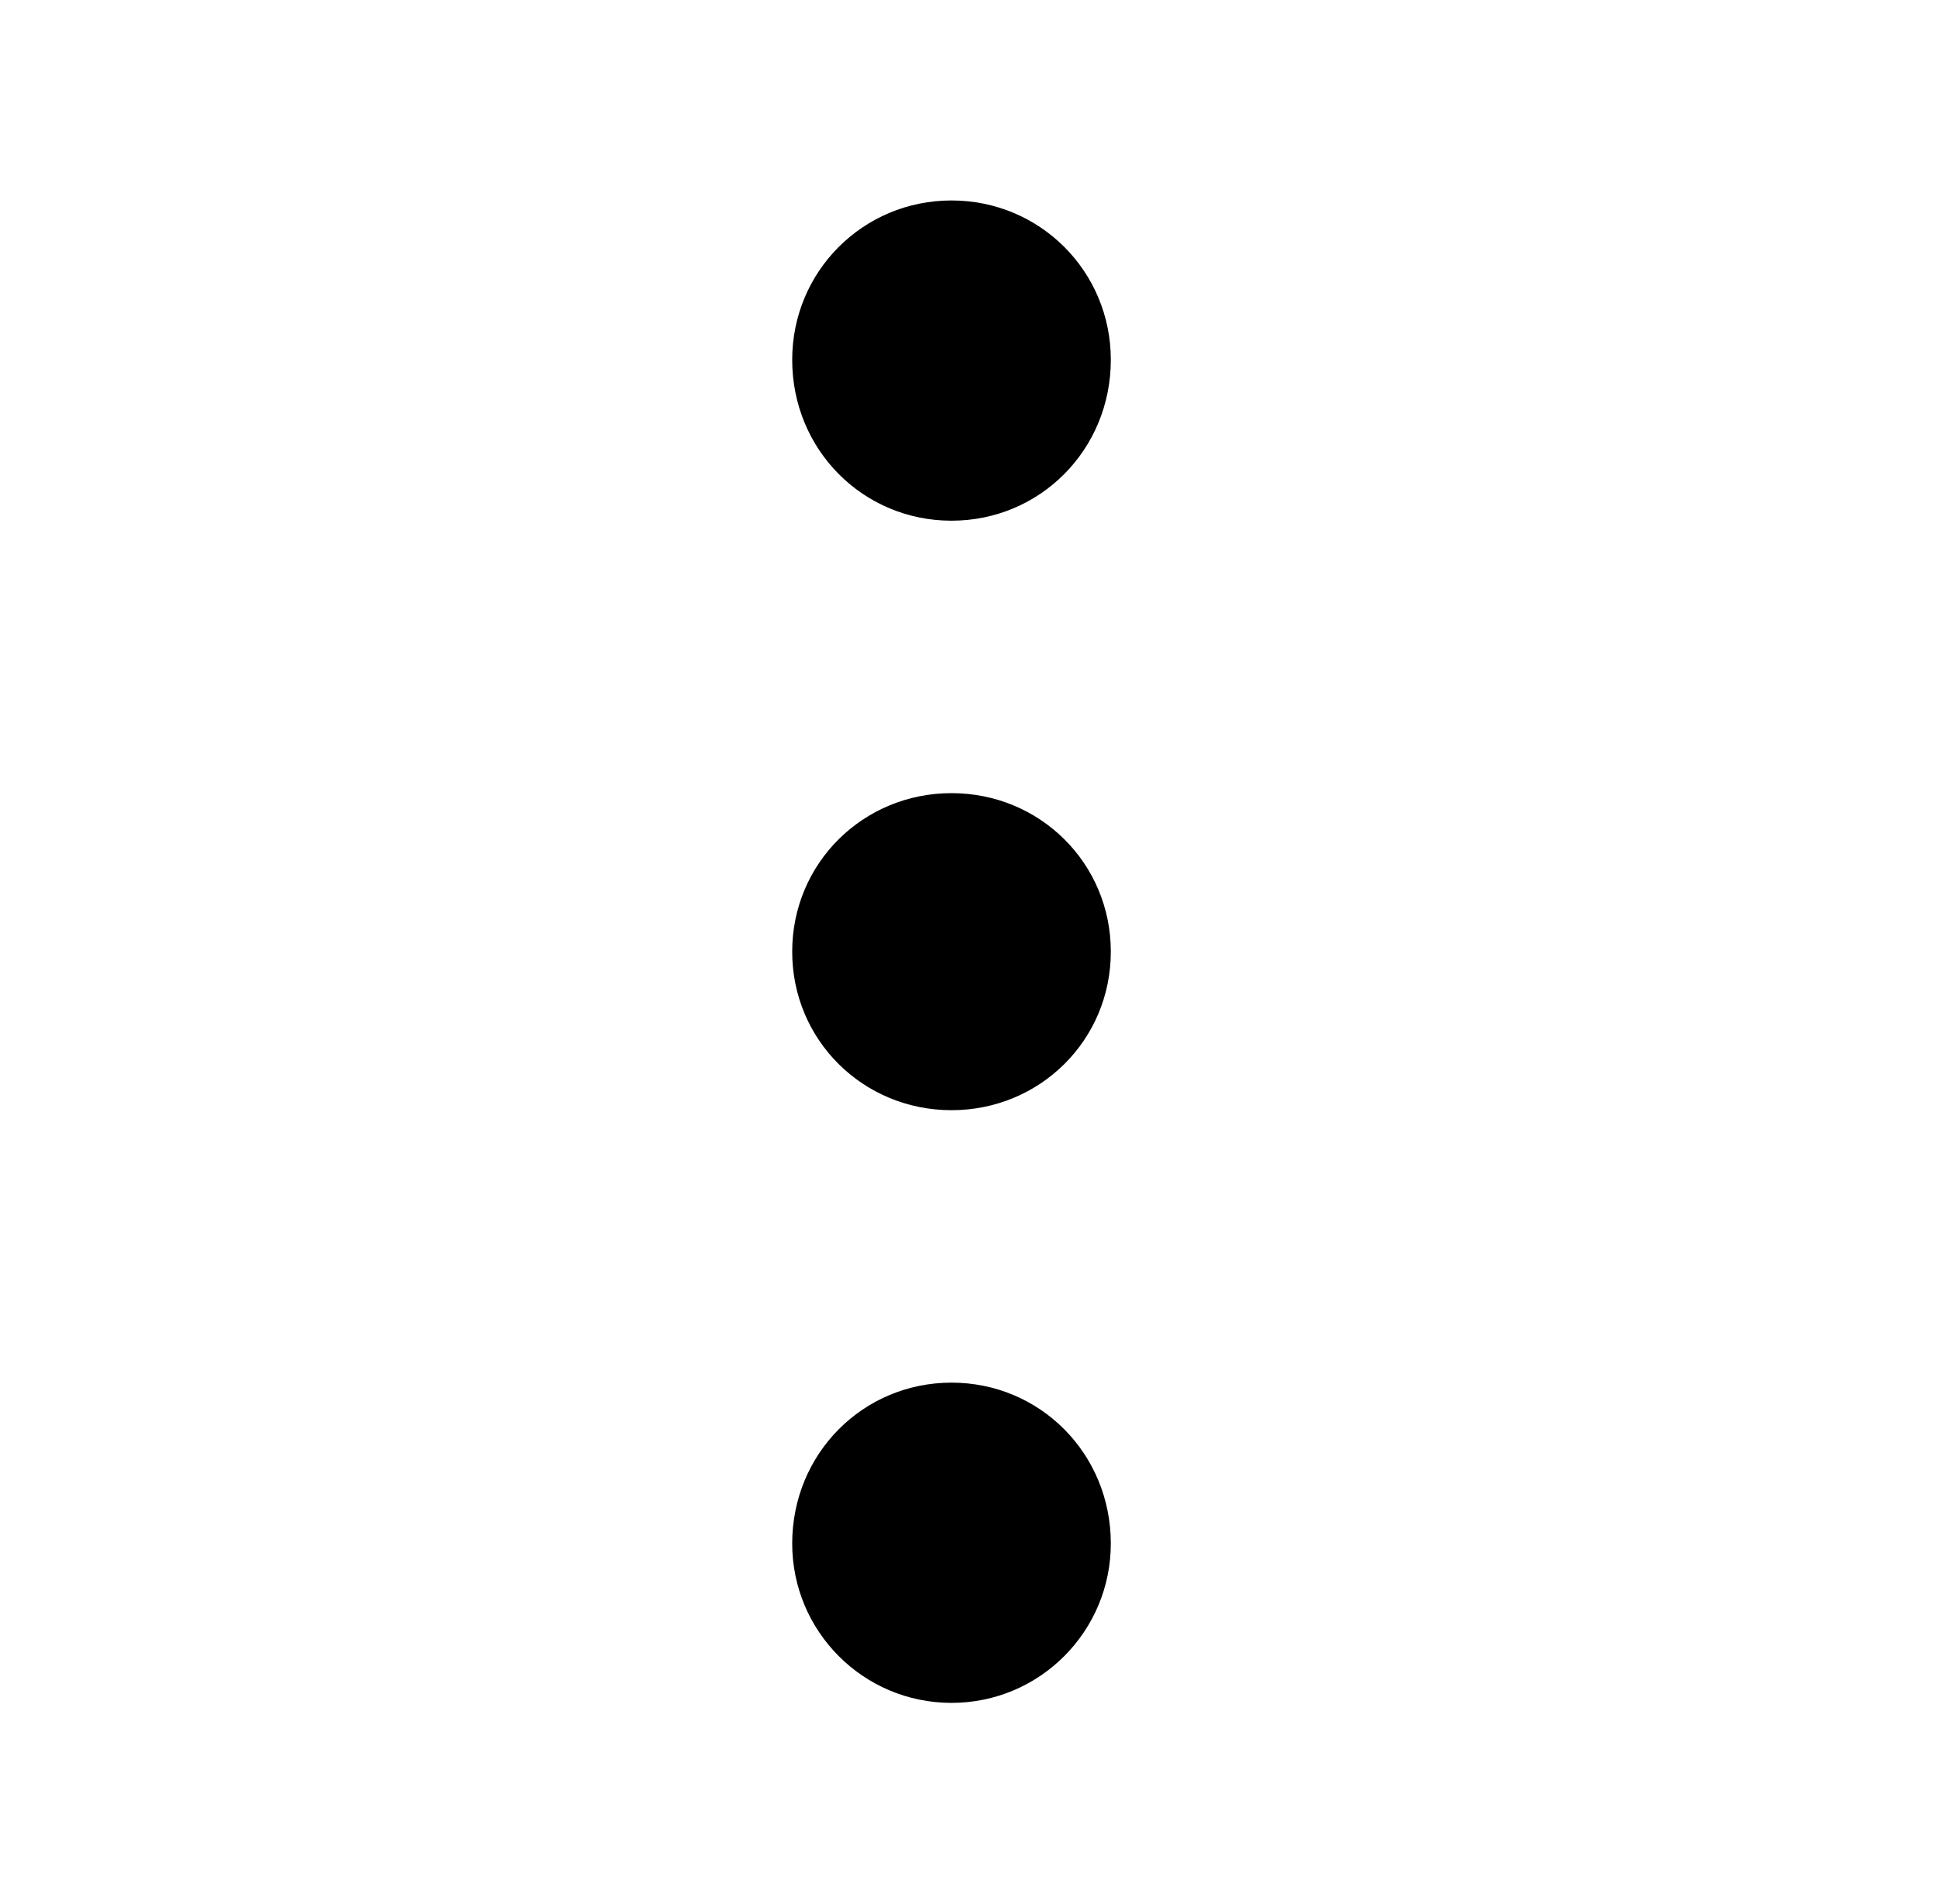
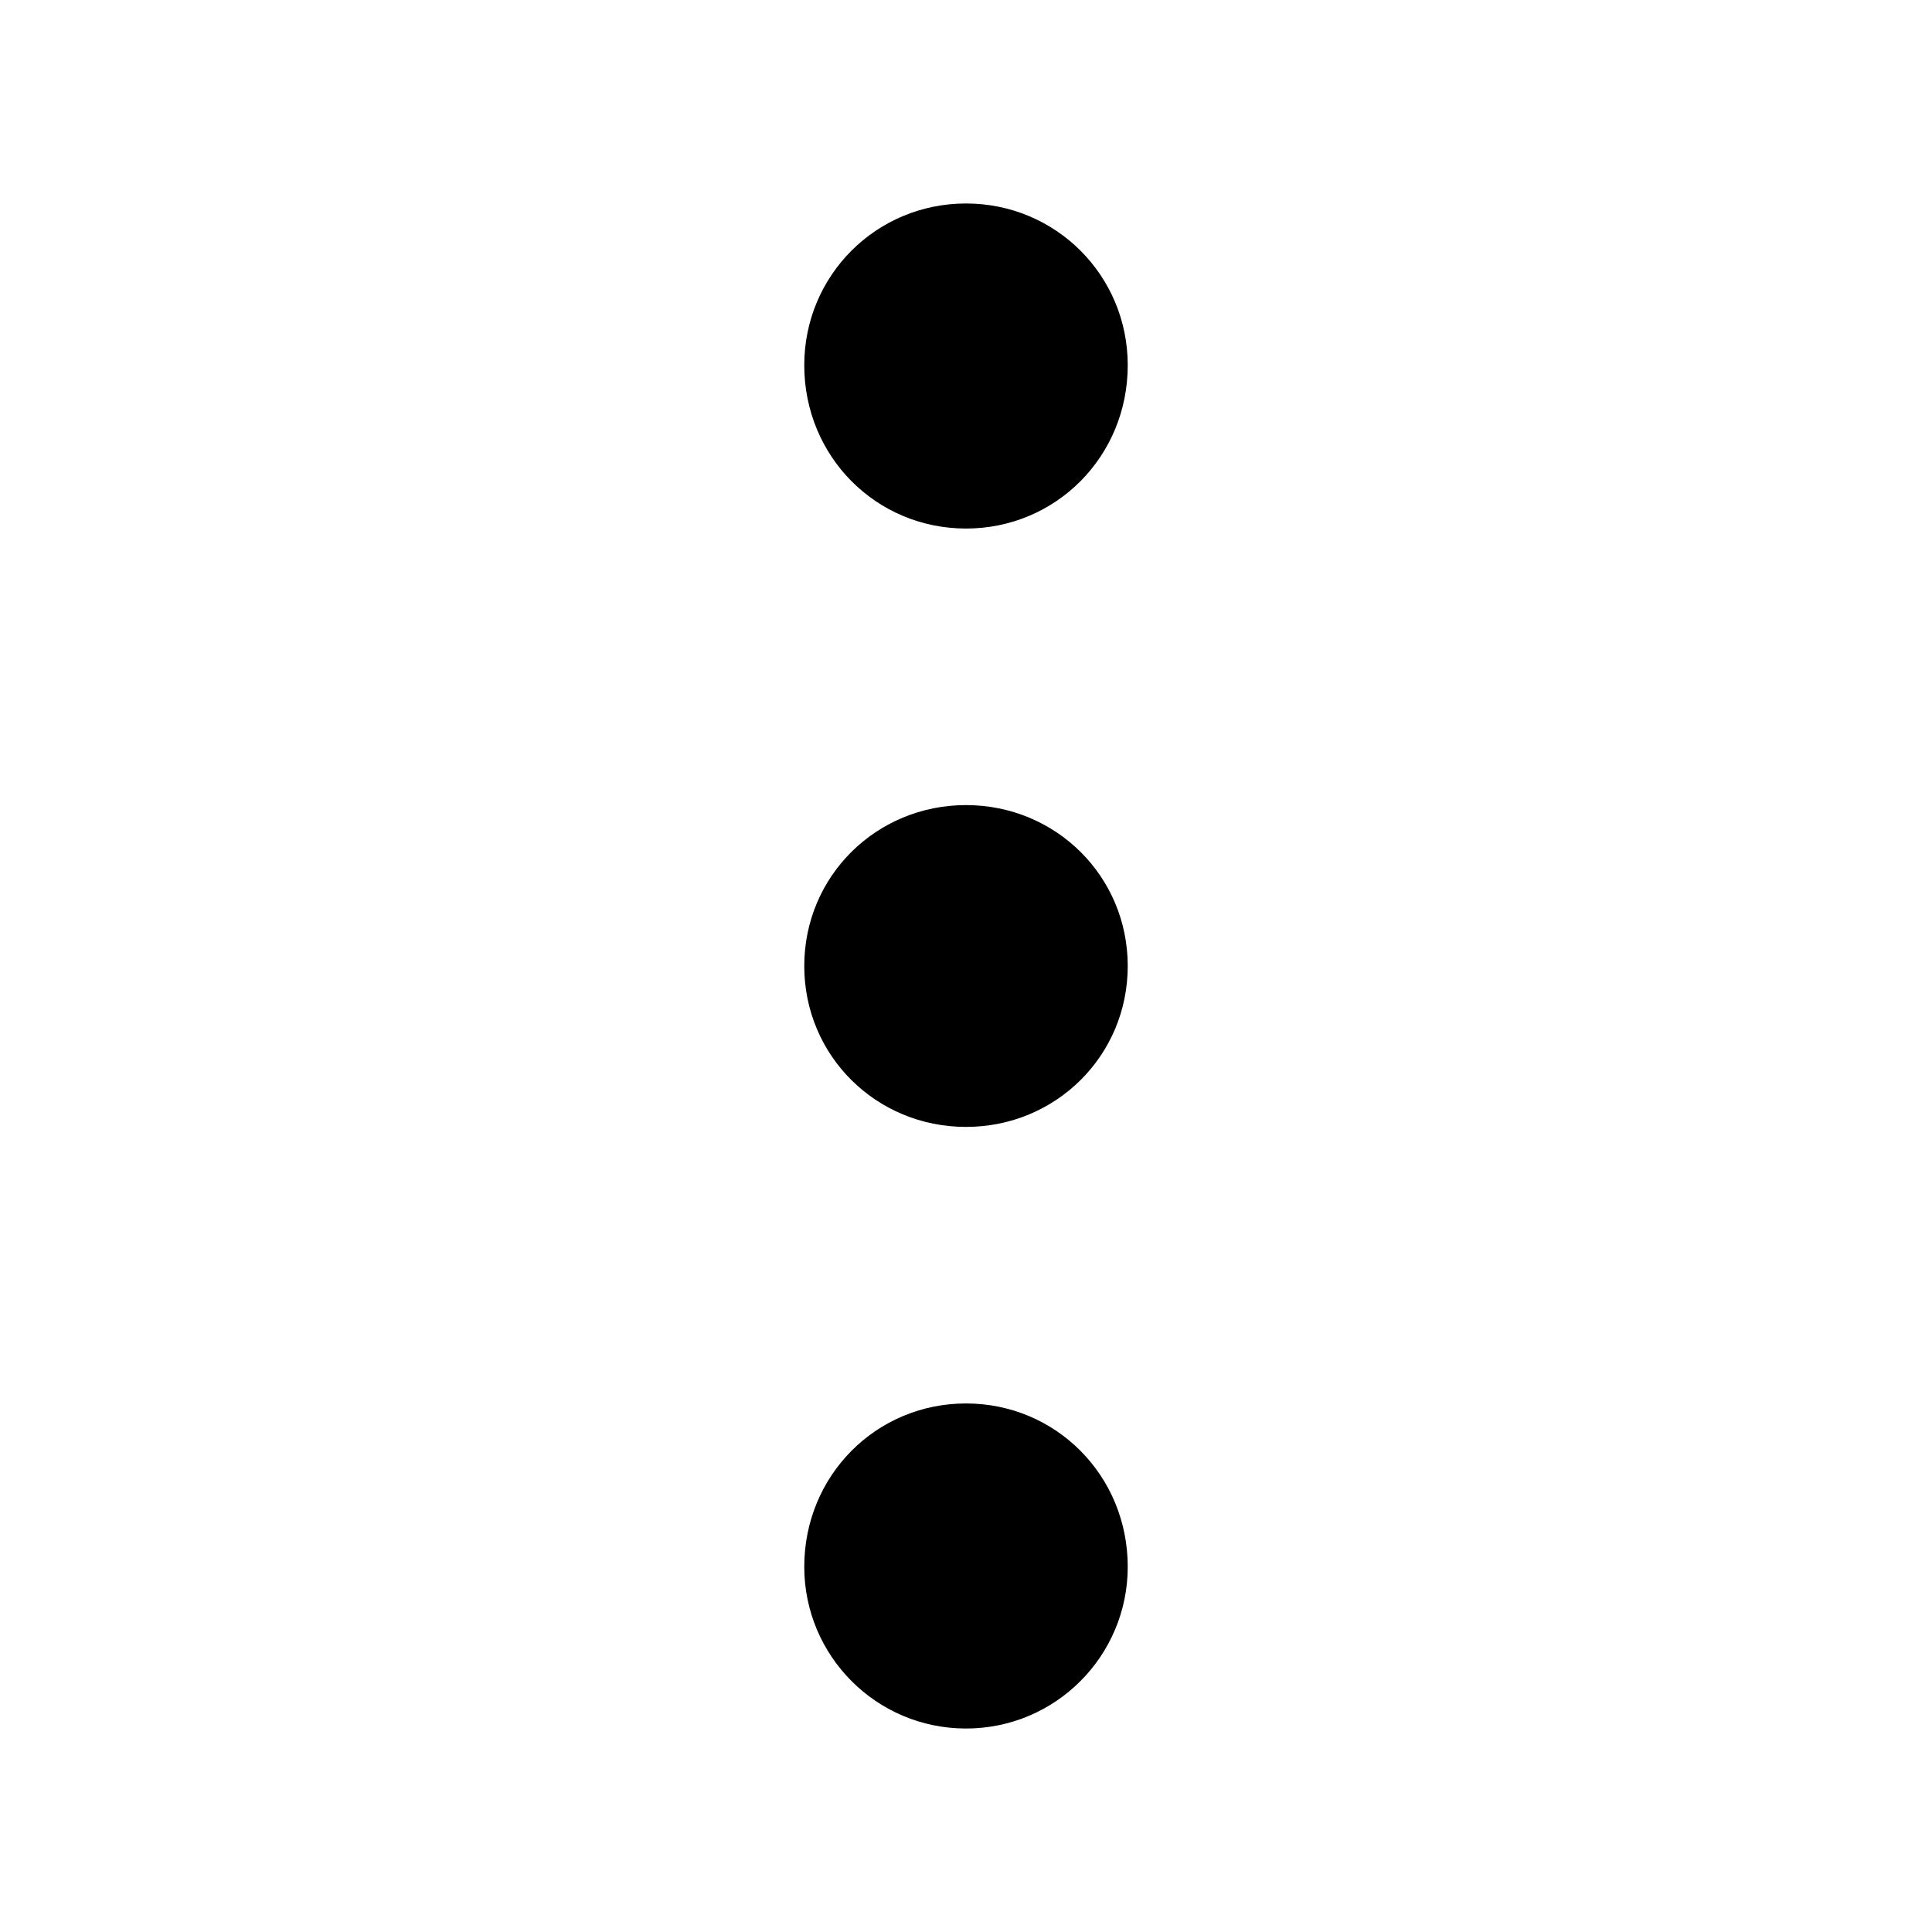
- <svg xmlns="http://www.w3.org/2000/svg" width="57" height="56" viewBox="0 0 57 56">
+ <svg xmlns="http://www.w3.org/2000/svg" width="56" height="56" viewBox="0 0 56 56">
  <path d="M5,10.32 C2.398,10.32 0.312,8.234 0.312,5.586 C0.312,2.984 2.398,0.898 5,0.898 C7.602,0.898 9.688,2.984 9.688,5.586 C9.688,8.234 7.602,10.32 5,10.32 Z M5,27.664 C2.398,27.664 0.312,25.602 0.312,23 C0.312,20.398 2.398,18.336 5,18.336 C7.602,18.336 9.688,20.398 9.688,23 C9.688,25.602 7.602,27.664 5,27.664 Z M5,45.102 C2.398,45.102 0.312,42.992 0.312,40.414 C0.312,37.766 2.398,35.68 5,35.68 C7.602,35.68 9.688,37.766 9.688,40.414 C9.688,42.992 7.602,45.102 5,45.102 Z" transform="translate(23 5)" />
</svg>
